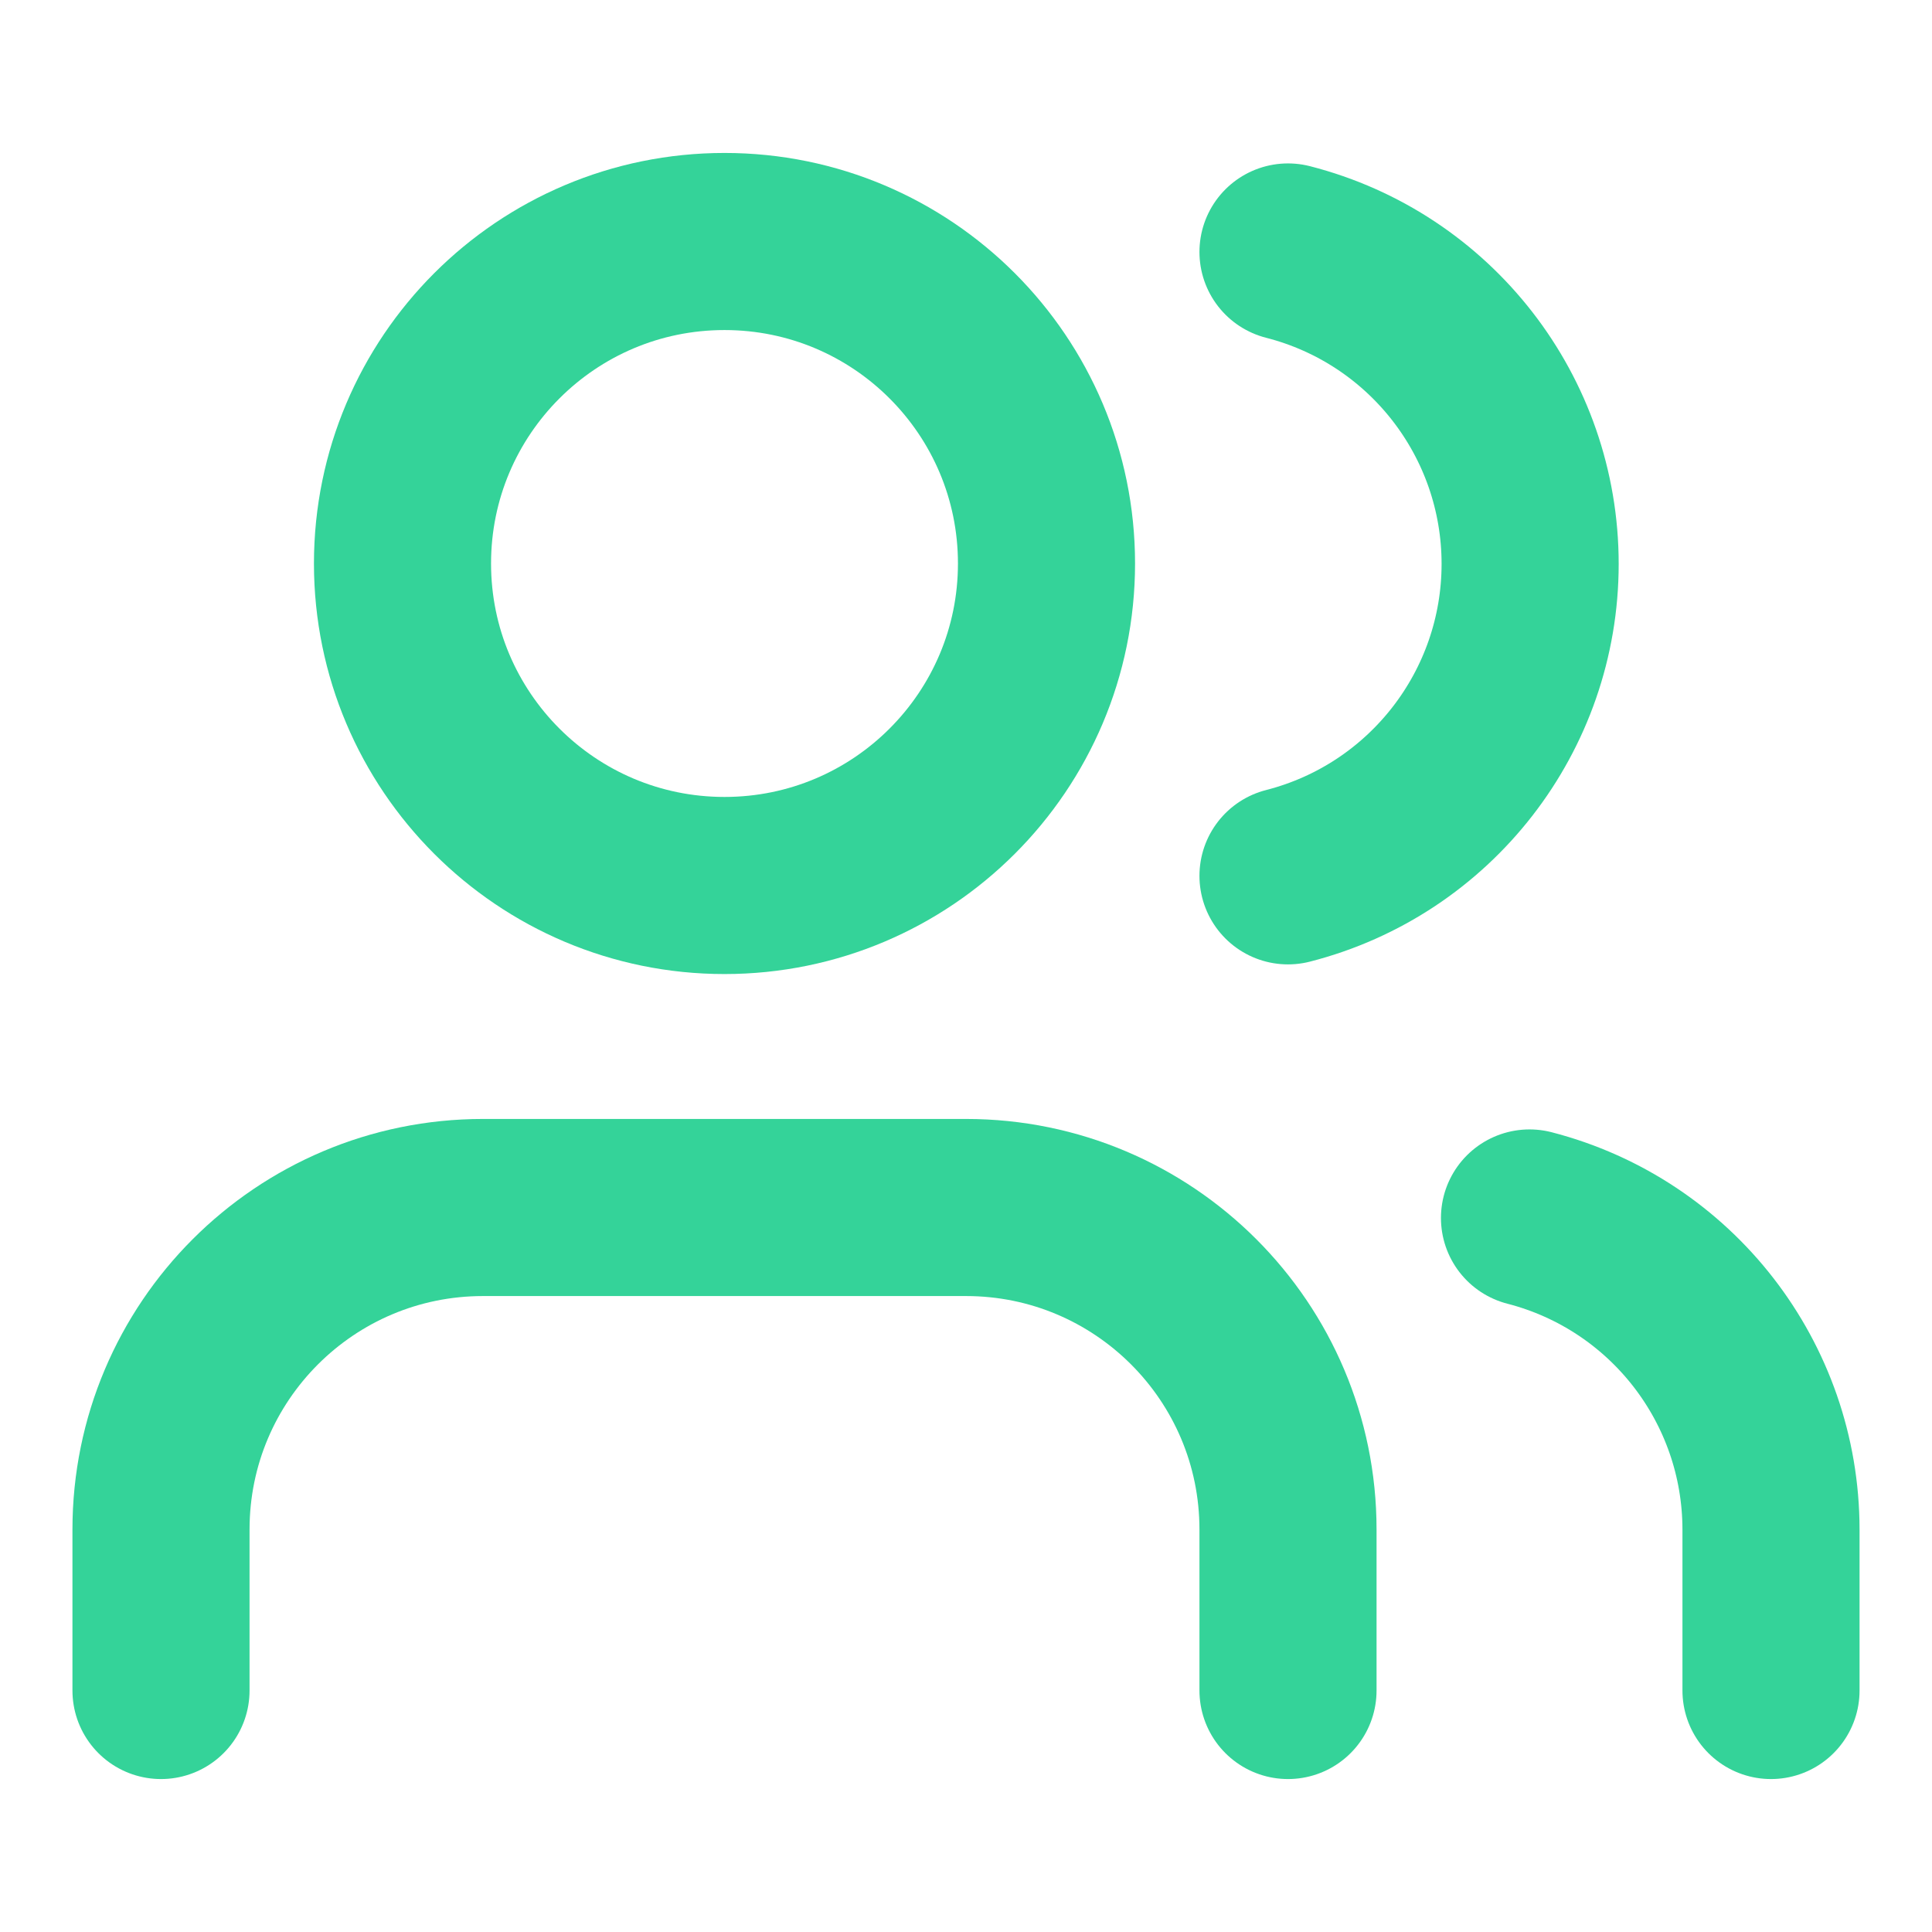
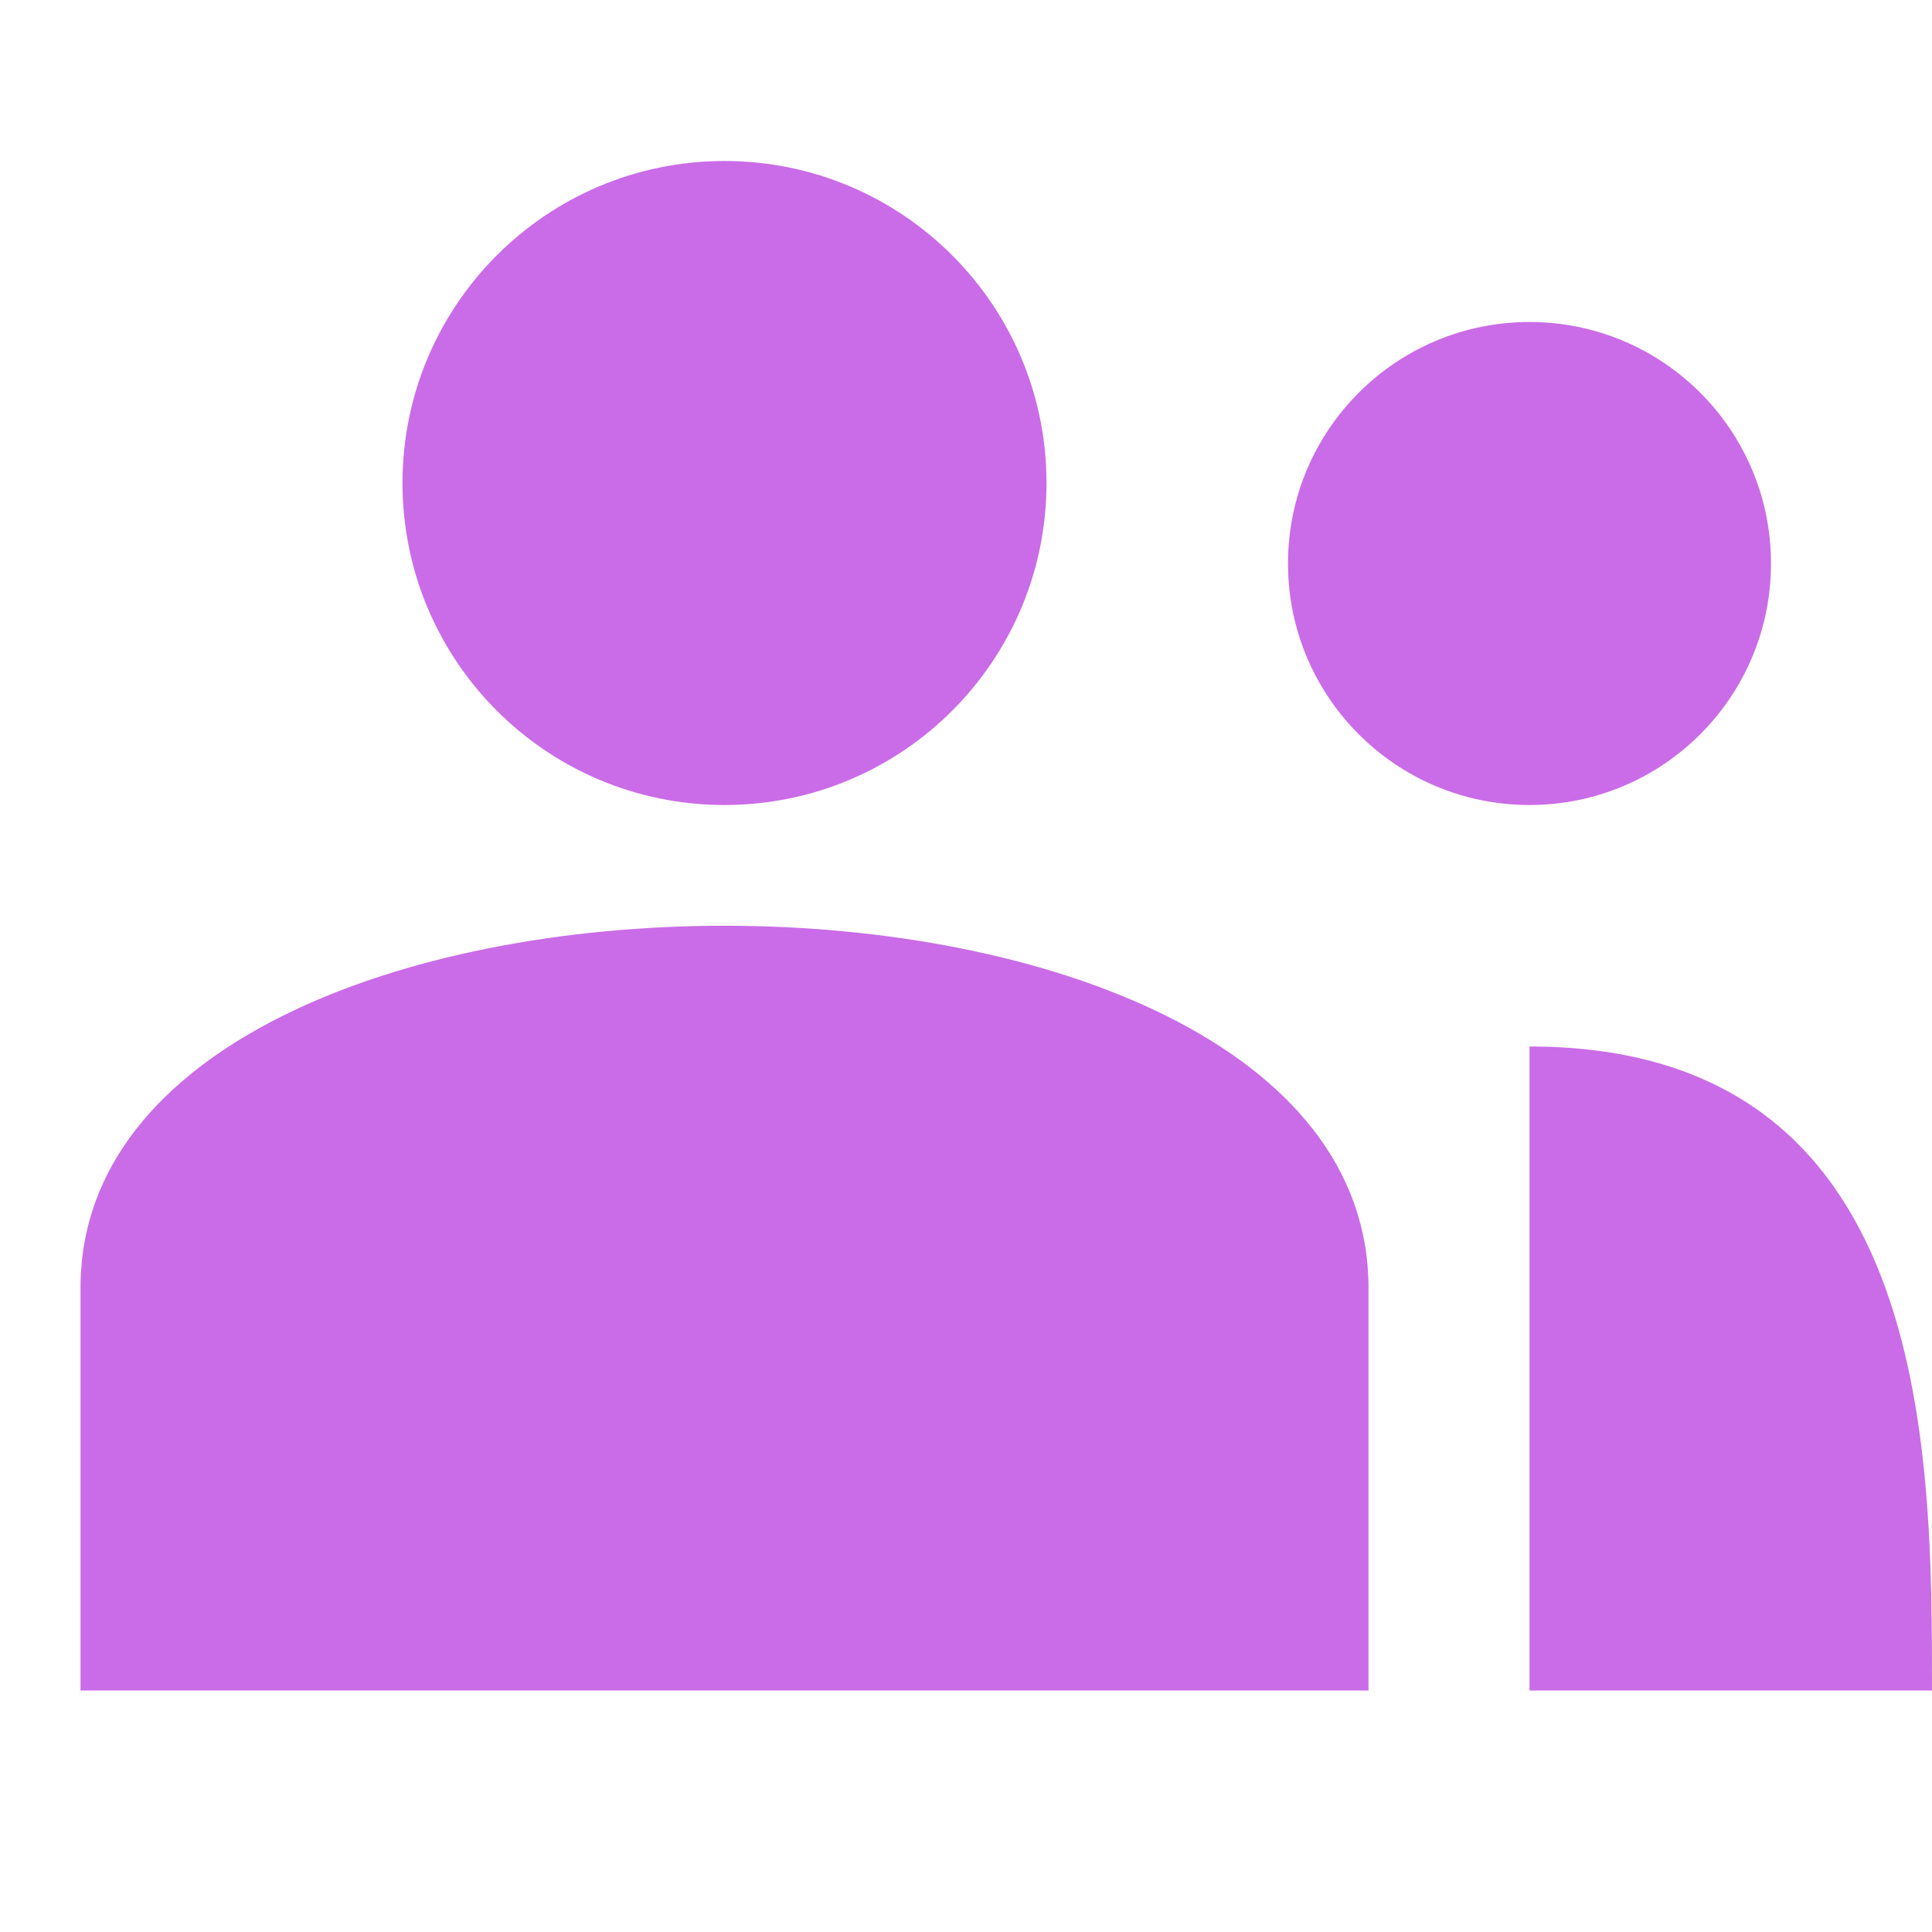
- <svg xmlns="http://www.w3.org/2000/svg" width="32" height="32" viewBox="0 0 24 24" fill="none" stroke="#34d399" stroke-width="2.2" stroke-linecap="round" stroke-linejoin="round" role="img" aria-label="Inviter">
-   <path d="M16 21v-2a4 4 0 0 0-4-4H6a4 4 0 0 0-4 4v2" />
-   <circle cx="9" cy="7" r="4" />
-   <path d="M22 21v-2a4 4 0 0 0-3-3.87" />
-   <path d="M16 3.13a4 4 0 0 1 0 7.75" />
+ <svg xmlns="http://www.w3.org/2000/svg" width="32" height="32" viewBox="0 0 24 24" role="img" aria-label="Inviter">
+   <path fill="#ca6ce7" fill-rule="evenodd" d="M9 2a4 4 0 1 0 0 8 4 4 0 1 0 0-8 M19 4a3 3 0 1 0 0 6 3 3 0 1 0 0-6 M1 21v-5c0-6 16-6 16 0v5z M19 13c5 0 5 5 5 8h-5z" />
</svg>
